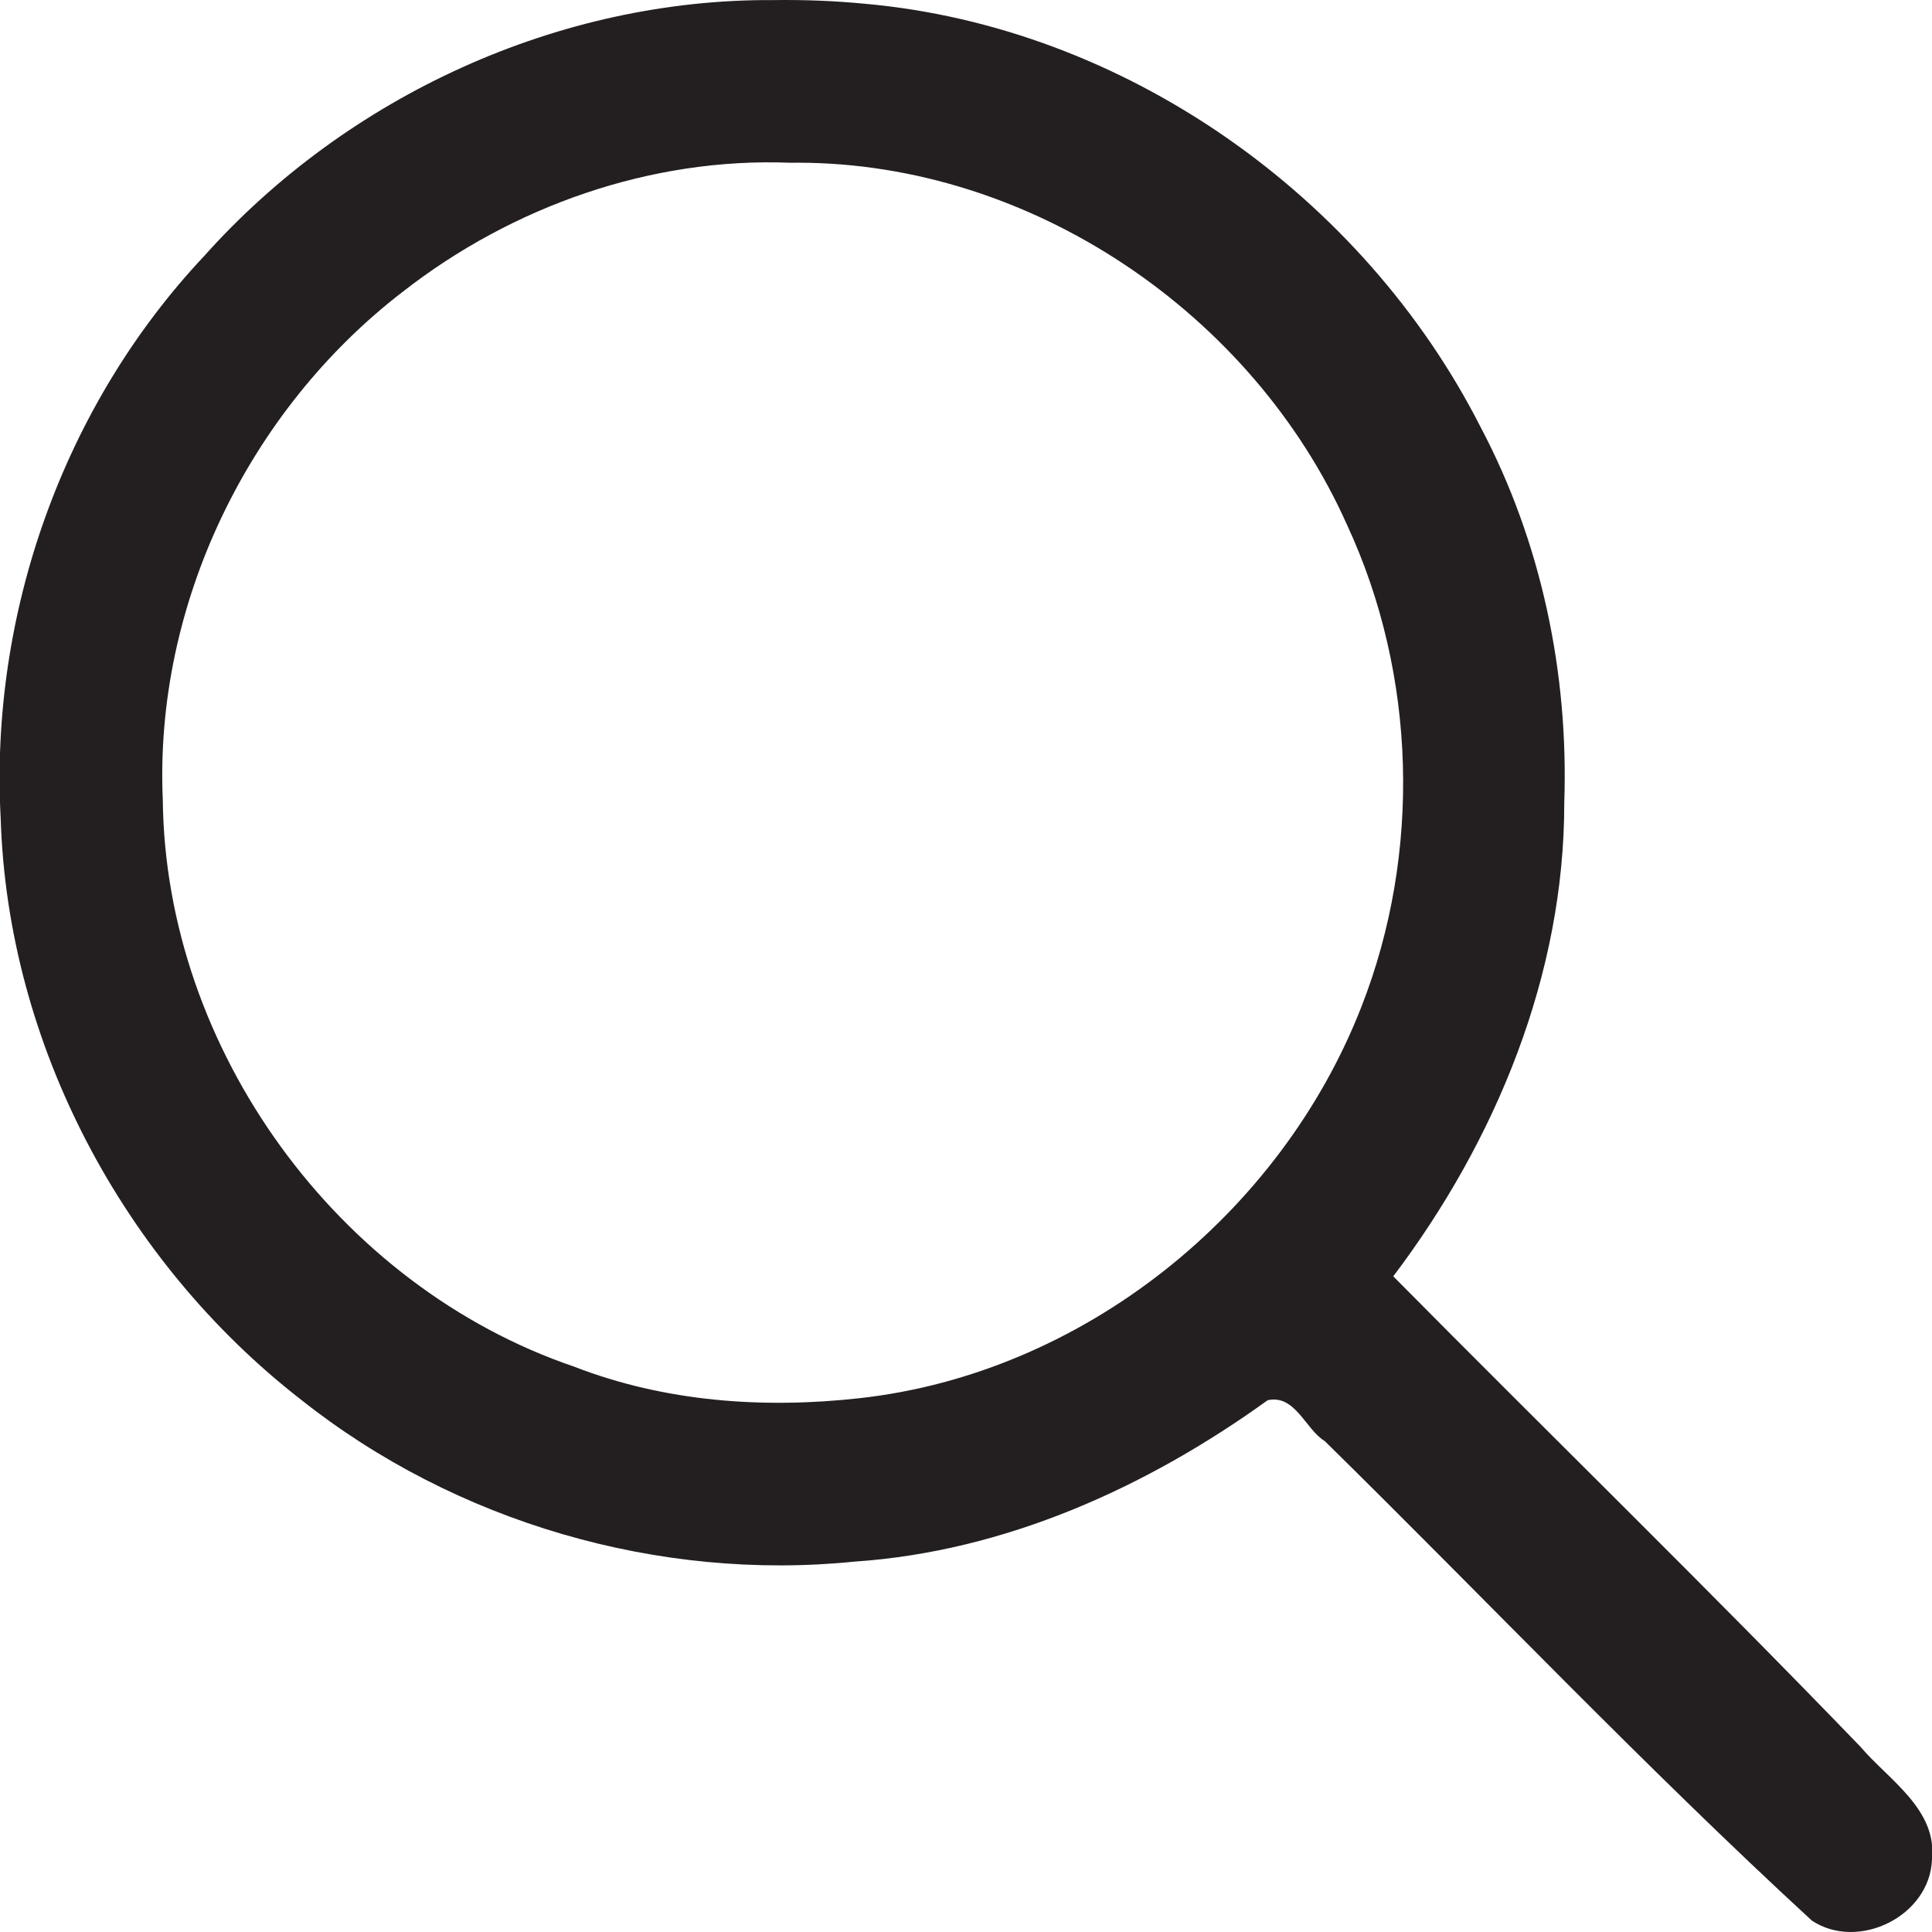
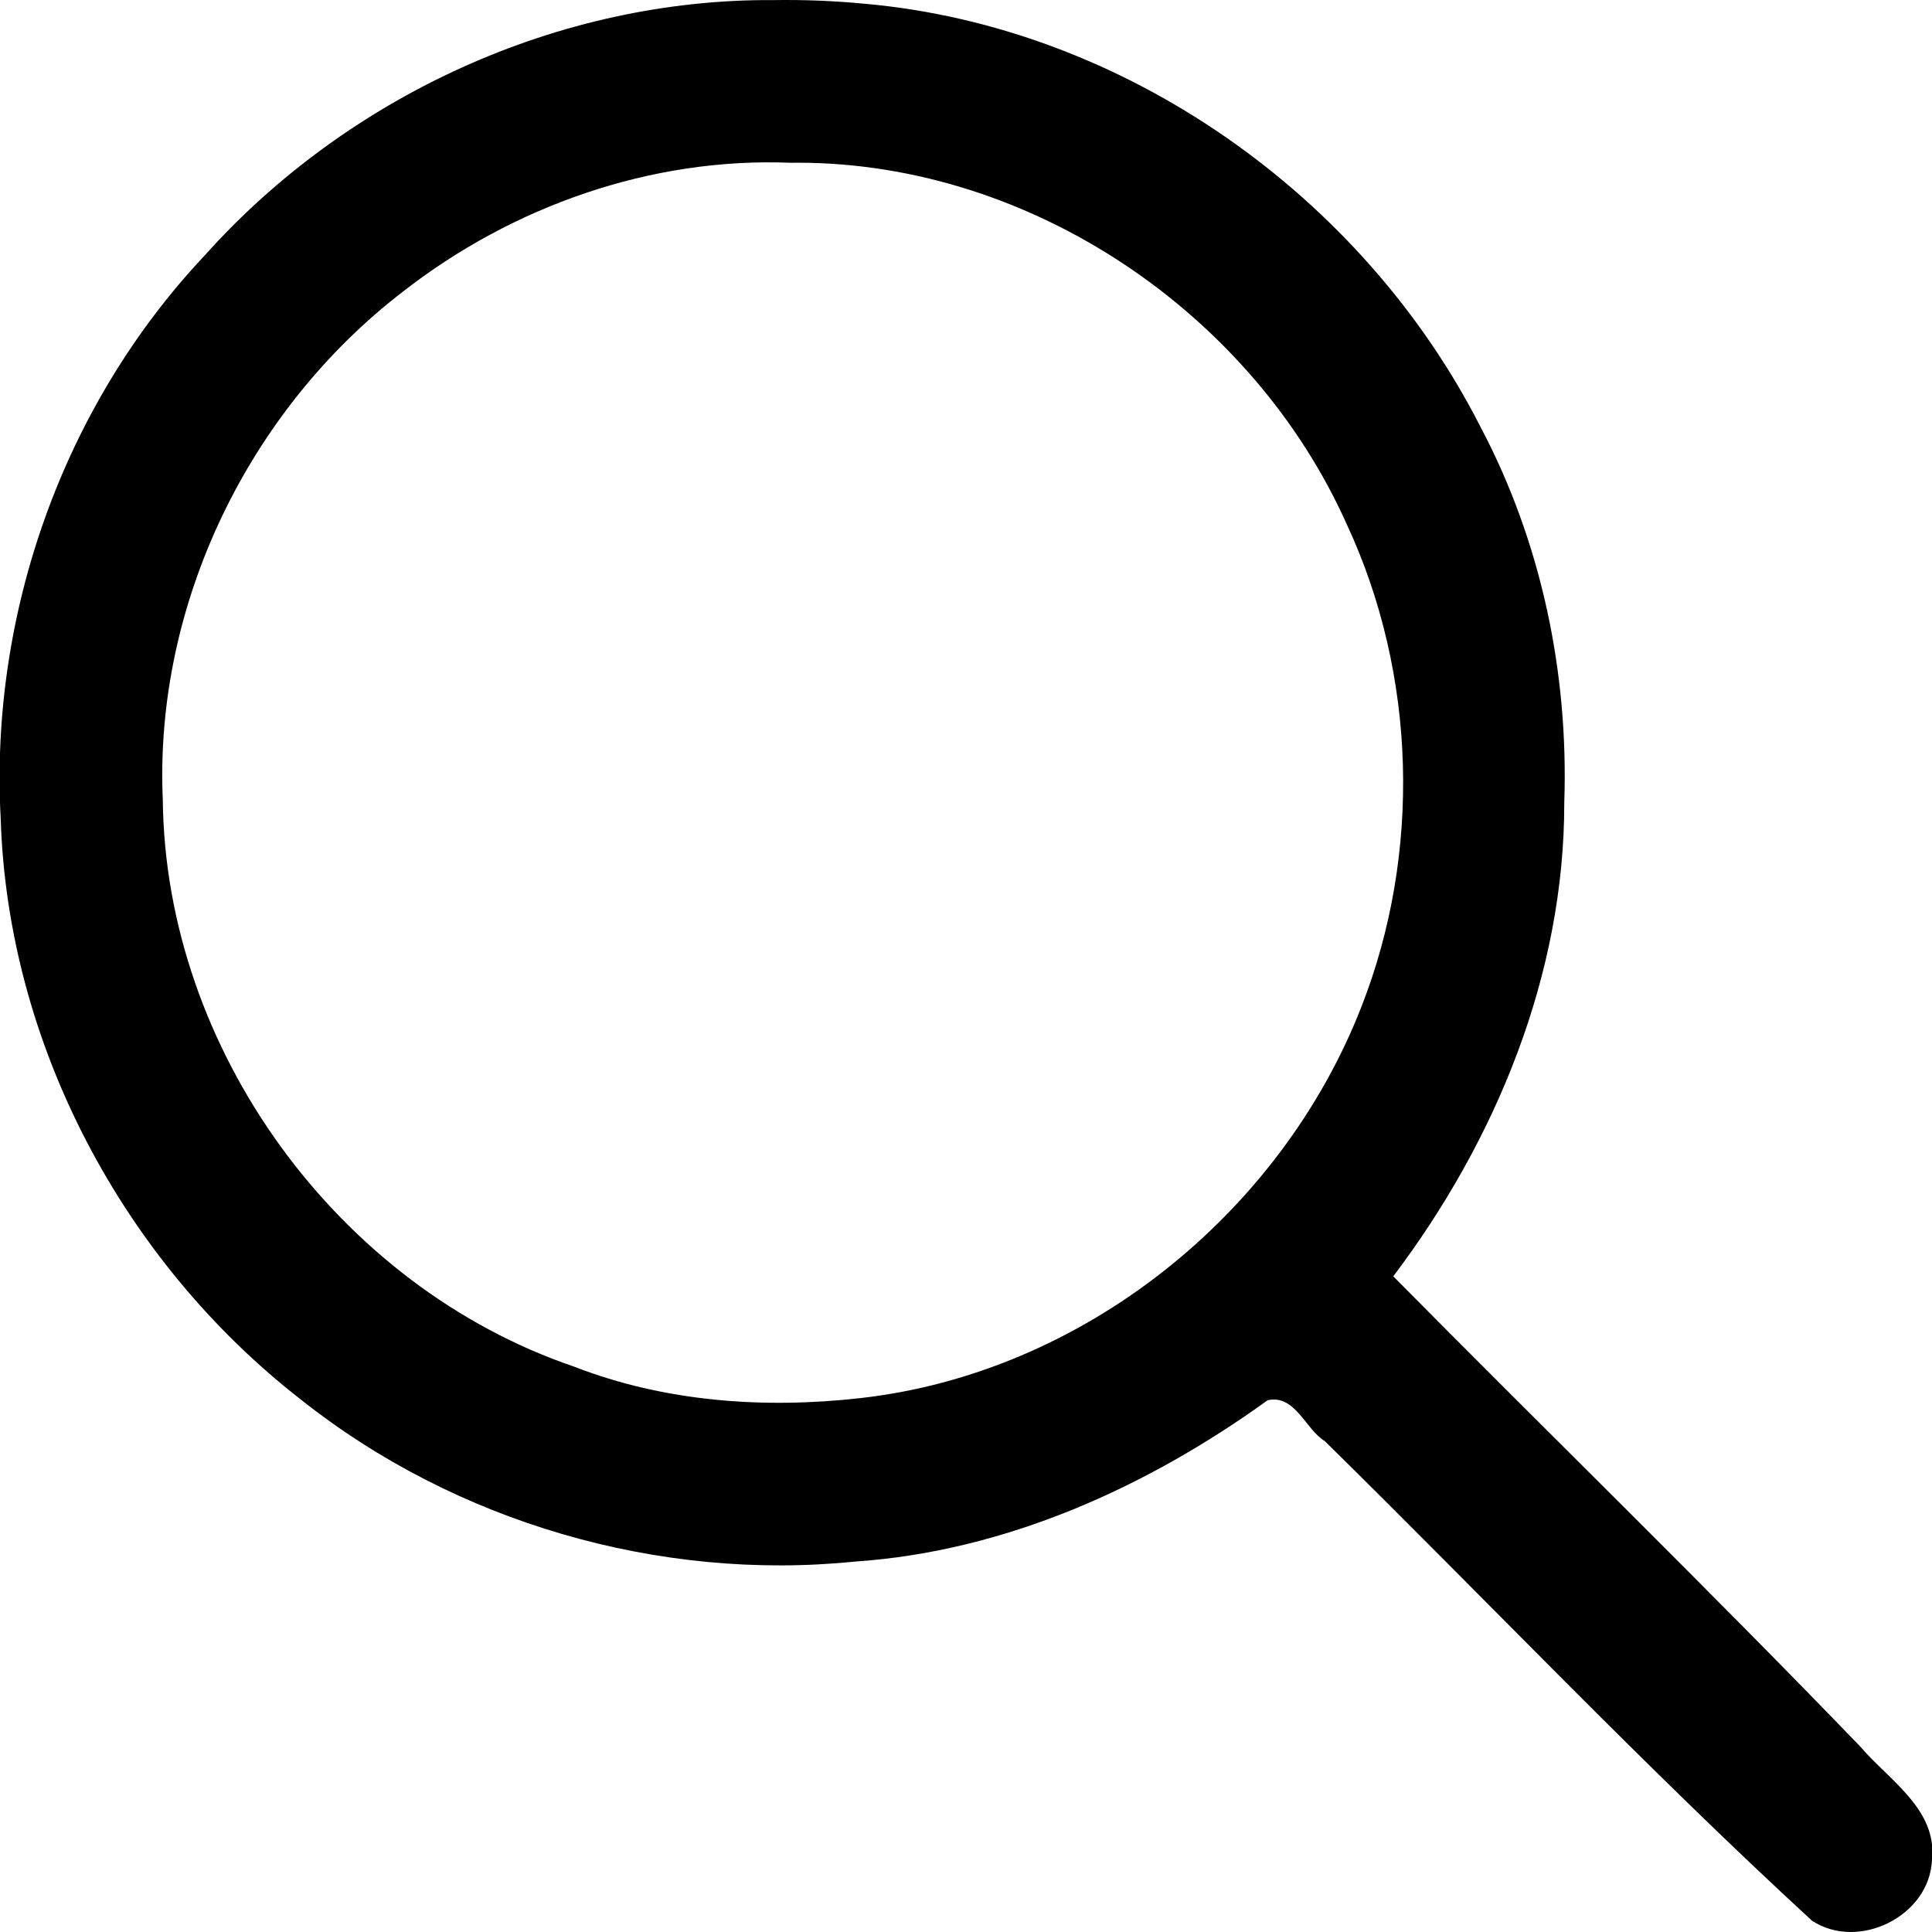
<svg xmlns="http://www.w3.org/2000/svg" width="500" height="500" viewBox="0 0 500 500" id="svg2" version="1.1">
  <defs id="defs4" />
  <g id="layer1" transform="translate(0,-552.3622)">
-     <path d="M200.297 552.383C144.665 551.991 89.88 577.182 52.877 618.579 16.314 657.431-2.705 711.36 0.183 764.261 1.999 822.585 31.89 878.834 77.906 914.6c39.986 31.74 92.607 47.063 143.314 41.901 38.843-2.625 75.512-19.165 106.853-41.764 7.172-1.539 9.721 7.504 14.788 10.588 42.043 41.329 82.675 84.174 126.055 124.092 12.007 7.944 30.517-1.148 31.075-15.753 1.434-13.042-11.154-20.602-18.489-29.223-39.7-41.19-80.7-81.098-120.927-121.766 26.622-35.232 44.3-78.168 44.257-122.564 1.149-33.559-5.924-67.447-21.637-97.183-30.421-59.879-92.121-103.596-159.387-109.594-7.811-0.753-15.665-1.059-23.511-0.951zm6.24 42.088c60.286 0.056 117.641 38.957 142.077 93.733 18.004 38.765 19.296 84.991 3.702 124.755-20.952 53.688-72.149 94.798-129.724 101.238-24.877 2.801-50.526 0.981-74.015-8.149C87.423 885.236 42.78 823.926 42.129 759.282 39.925 708.788 64.305 658.555 104.235 627.869c28.308-22.108 64.224-34.815 100.285-33.386 0.672 0 1.344-0.012 2.016-0.012z" id="path20146" fill="#231f20" />
+     <path d="M200.297 552.383C144.665 551.991 89.88 577.182 52.877 618.579 16.314 657.431-2.705 711.36 0.183 764.261 1.999 822.585 31.89 878.834 77.906 914.6c39.986 31.74 92.607 47.063 143.314 41.901 38.843-2.625 75.512-19.165 106.853-41.764 7.172-1.539 9.721 7.504 14.788 10.588 42.043 41.329 82.675 84.174 126.055 124.092 12.007 7.944 30.517-1.148 31.075-15.753 1.434-13.042-11.154-20.602-18.489-29.223-39.7-41.19-80.7-81.098-120.927-121.766 26.622-35.232 44.3-78.168 44.257-122.564 1.149-33.559-5.924-67.447-21.637-97.183-30.421-59.879-92.121-103.596-159.387-109.594-7.811-0.753-15.665-1.059-23.511-0.951zm6.24 42.088c60.286 0.056 117.641 38.957 142.077 93.733 18.004 38.765 19.296 84.991 3.702 124.755-20.952 53.688-72.149 94.798-129.724 101.238-24.877 2.801-50.526 0.981-74.015-8.149C87.423 885.236 42.78 823.926 42.129 759.282 39.925 708.788 64.305 658.555 104.235 627.869c28.308-22.108 64.224-34.815 100.285-33.386 0.672 0 1.344-0.012 2.016-0.012z" id="path20146" />
  </g>
</svg>
